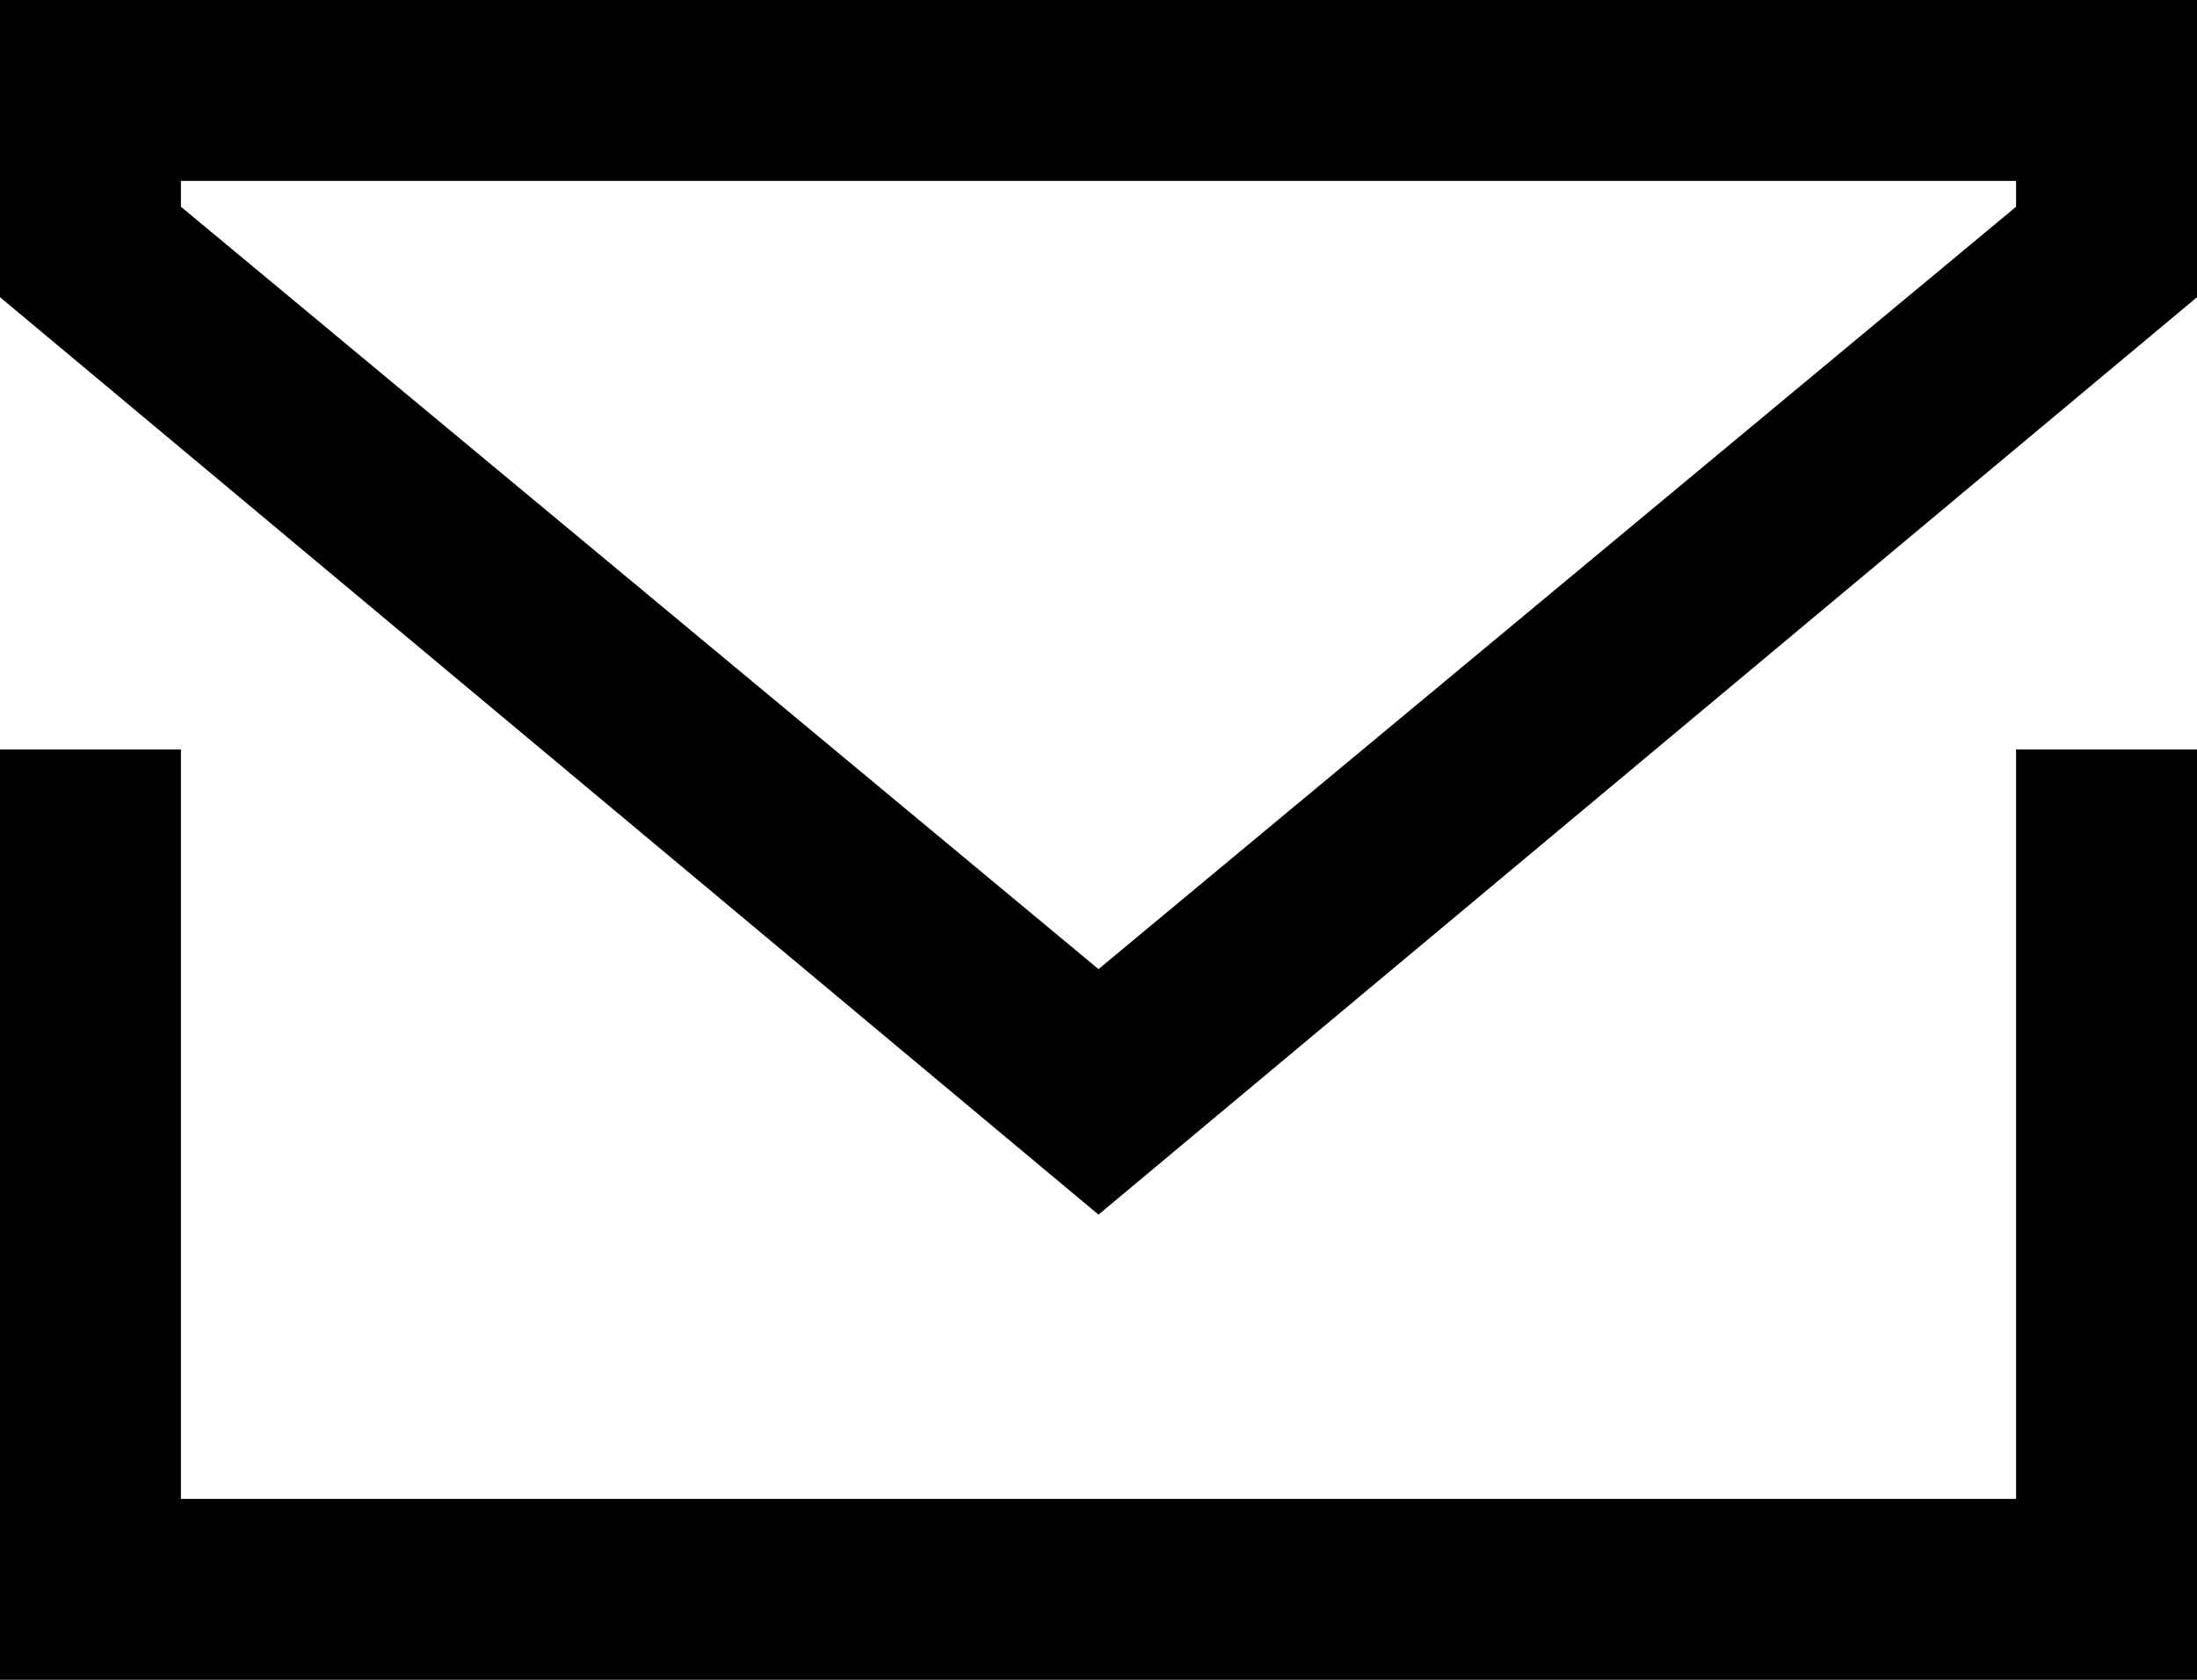
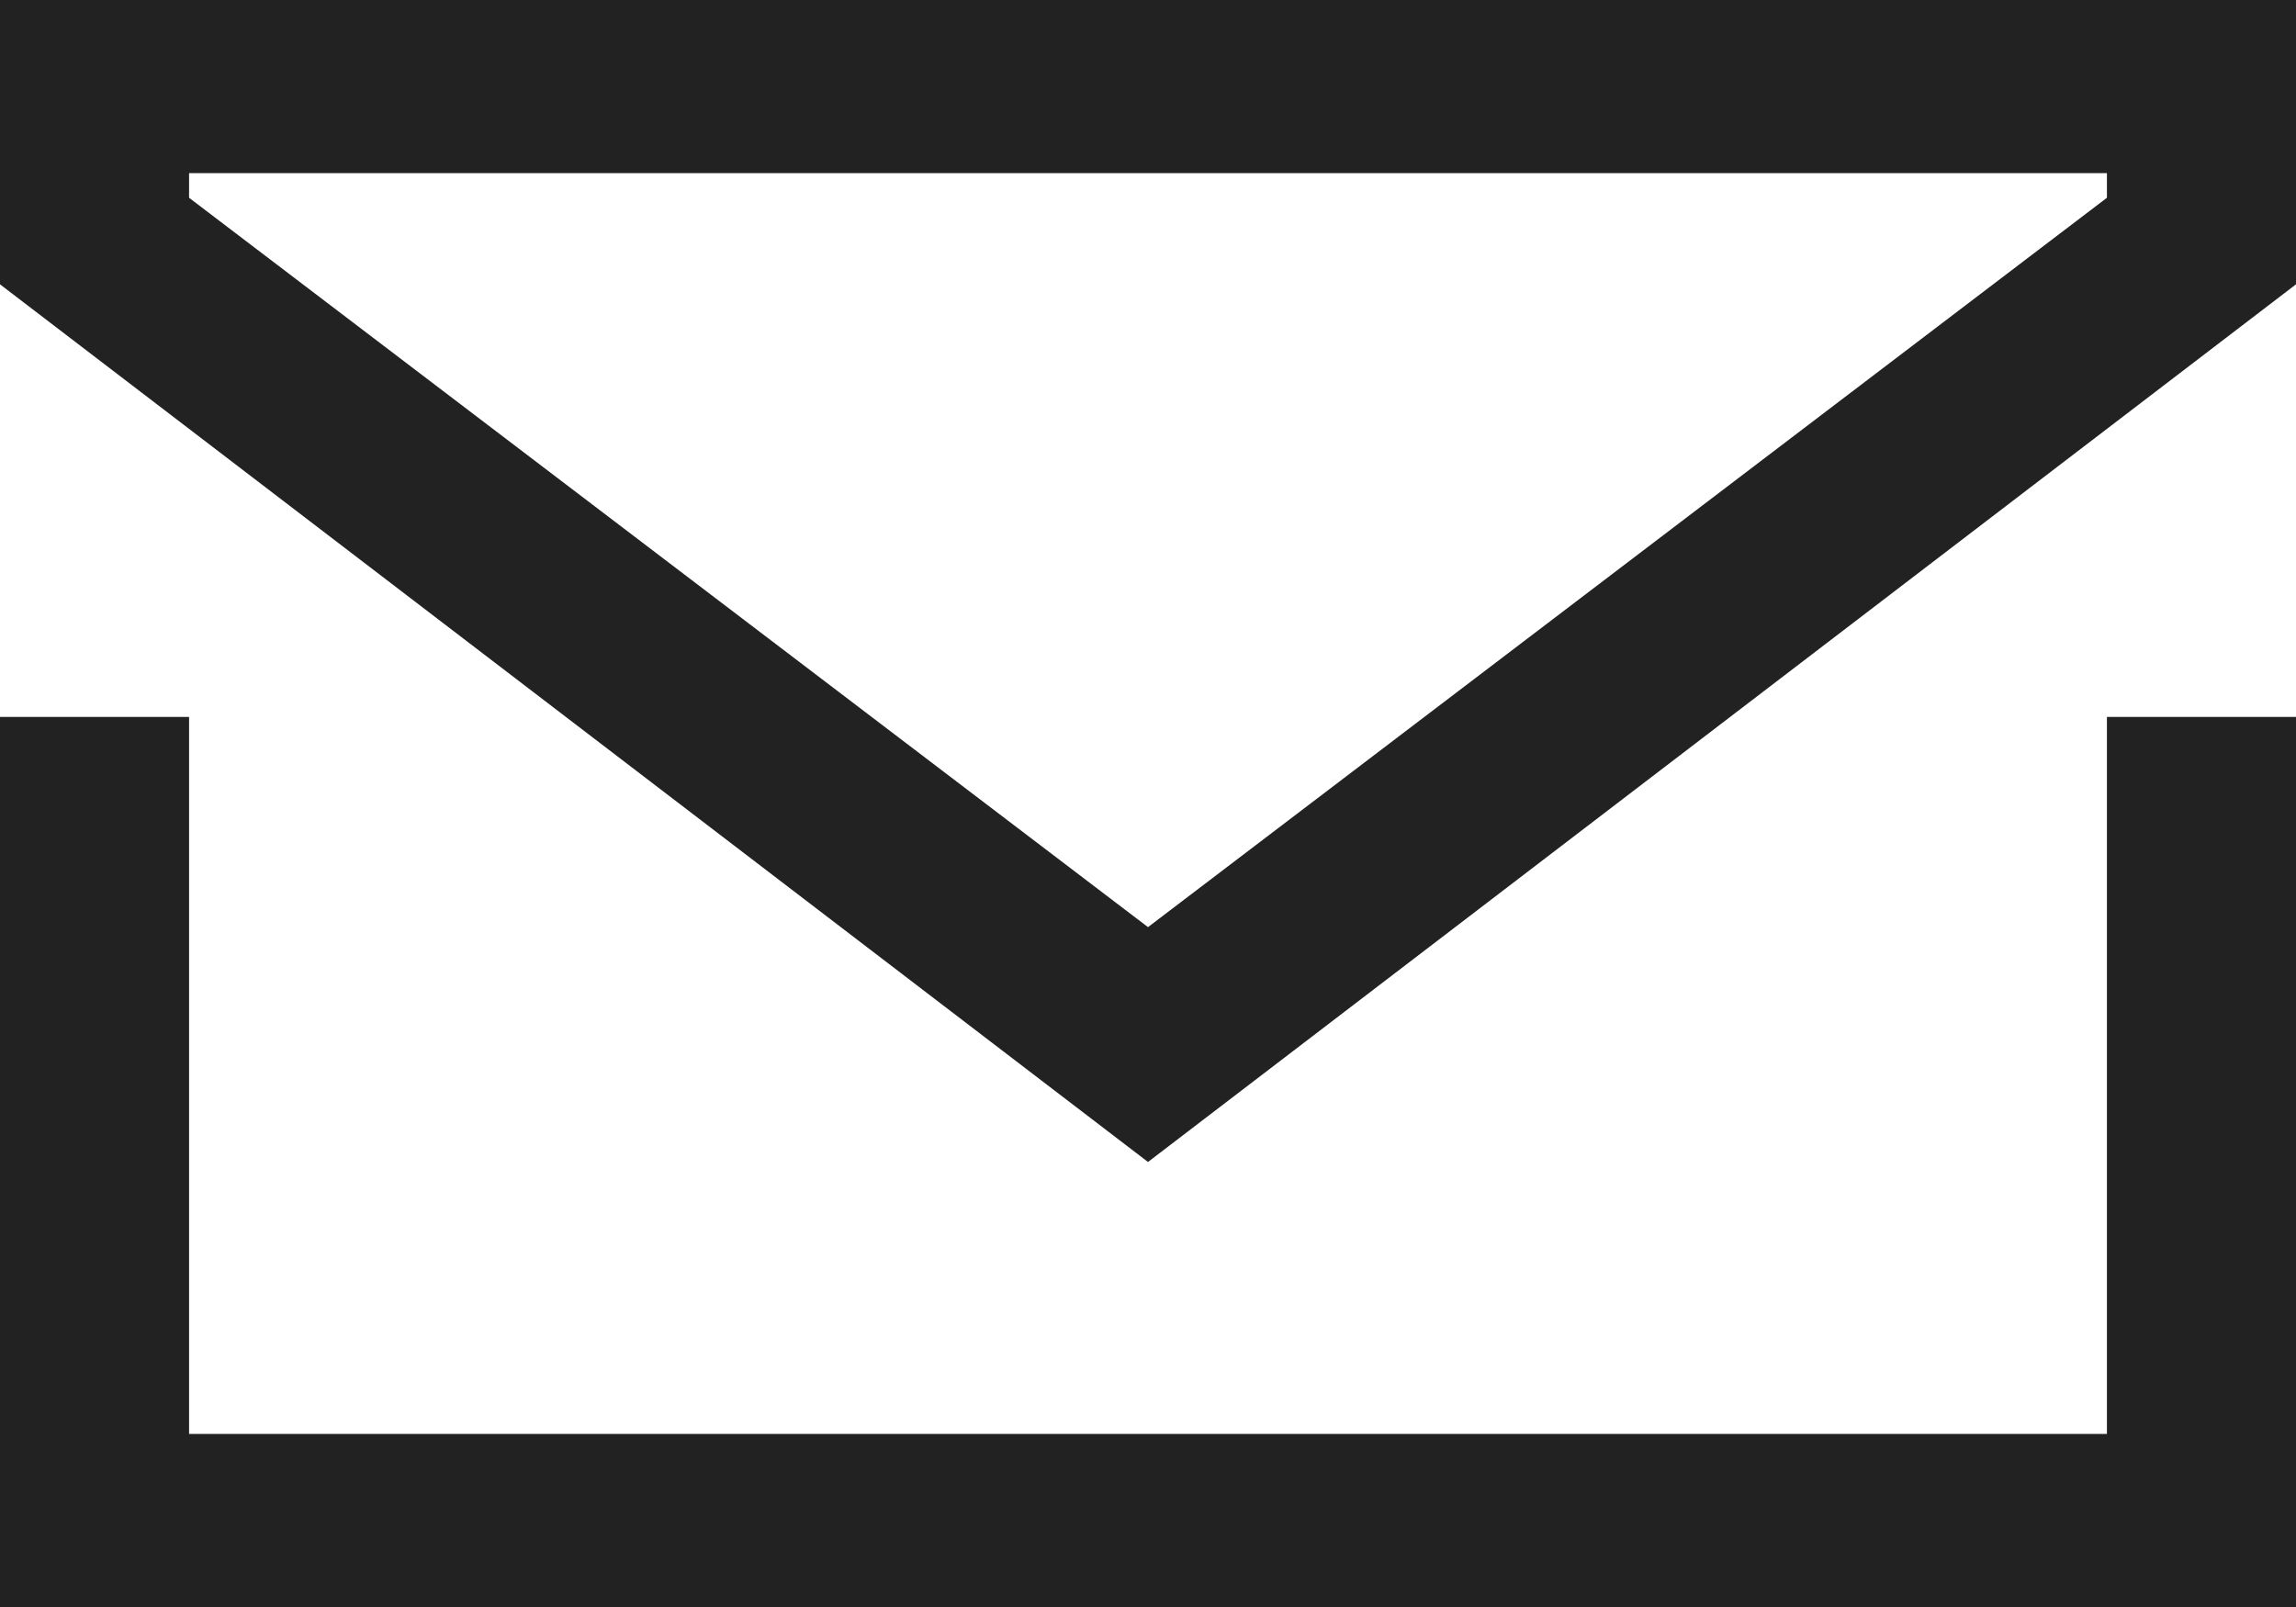
- <svg xmlns="http://www.w3.org/2000/svg" version="1.1" id="Layer_1" x="0px" y="0px" viewBox="0 0 17 13" style="enable-background:new 0 0 17 13;" xml:space="preserve">
-   <path d="M15.6,11.6H1.4V5.8H0V13h17V5.8h-1.4V11.6z M0,0v2.3l8.5,7.1L17,2.3V0H0z M15.6,1.6L8.5,7.5L1.4,1.6V1.4h14.2L15.6,1.6z" />
+ <svg xmlns="http://www.w3.org/2000/svg" width="20px" height="14px">
+   <path fill-rule="evenodd" fill="rgb(34, 34, 34)" d="M18.353,12.492 L1.647,12.492 L1.647,6.246 L0.000,6.246 L0.000,14.000 L20.000,14.000 L20.000,6.246 L18.353,6.246 L18.353,12.492 ZM0.000,0.000 L0.000,2.477 L10.000,10.123 L20.000,2.477 L20.000,0.000 L0.000,0.000 ZM18.353,1.723 L10.000,8.077 L1.647,1.723 L1.647,1.508 L18.353,1.508 L18.353,1.723 Z" />
</svg>
